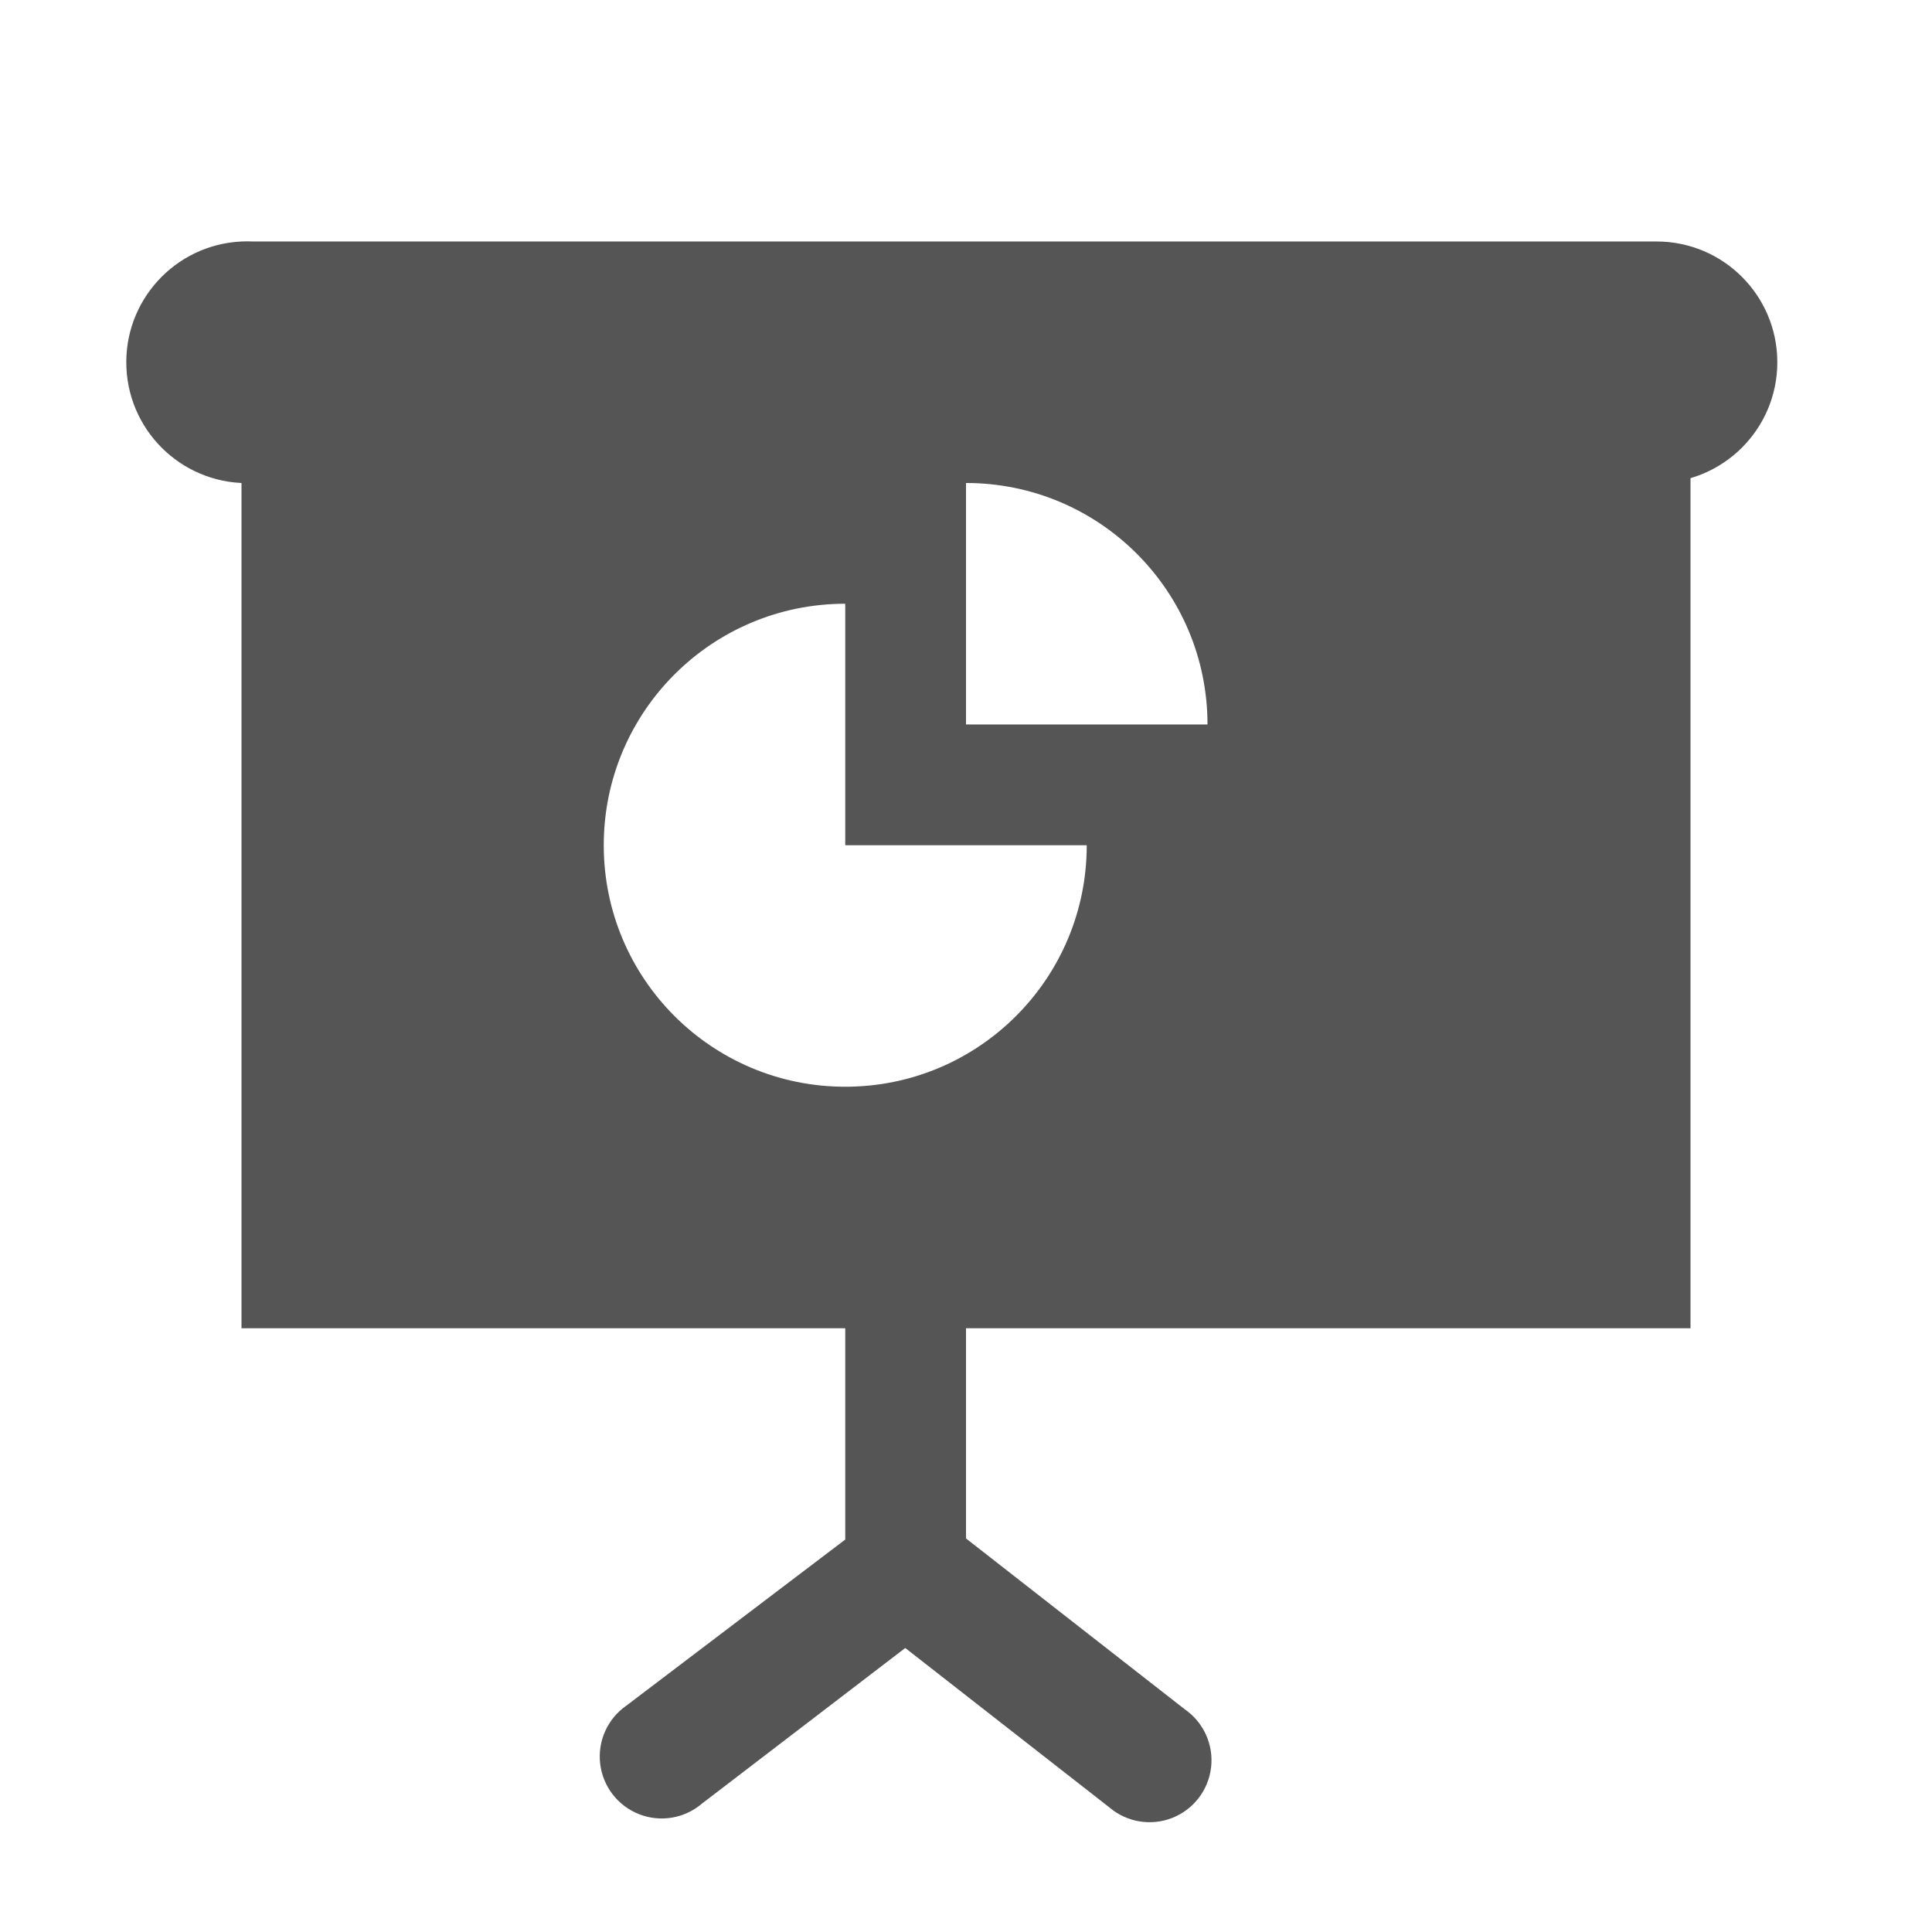
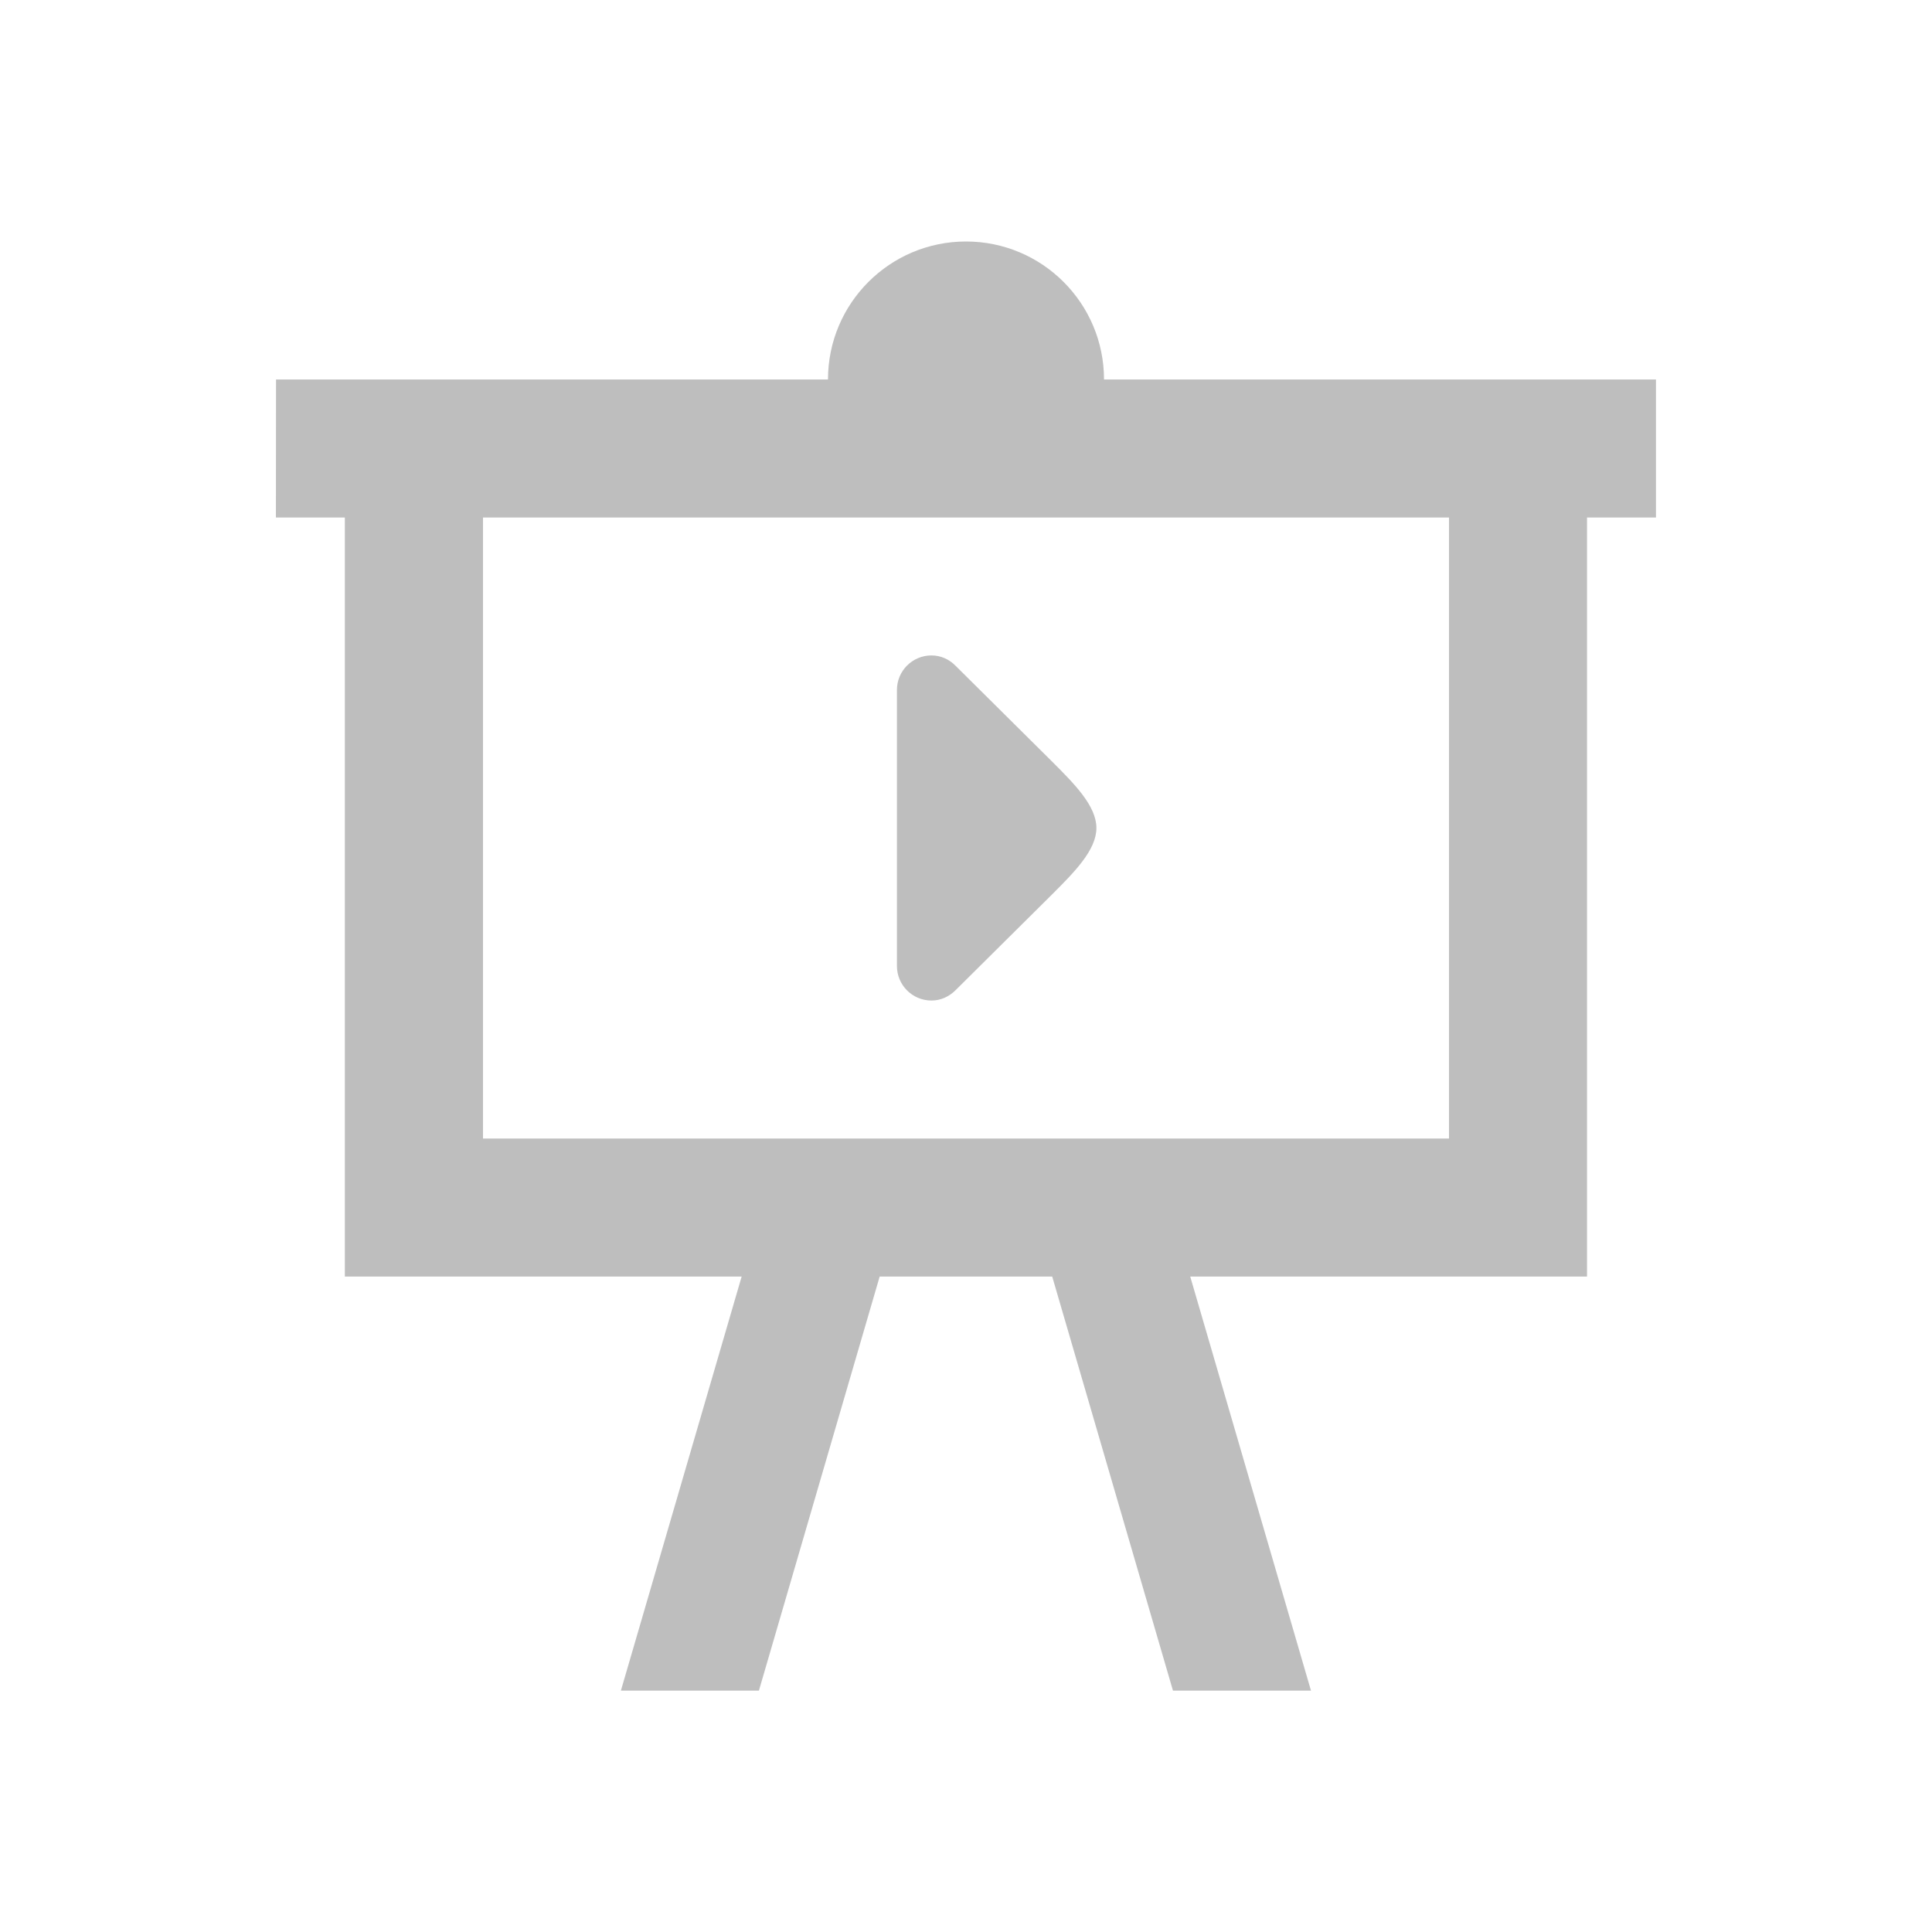
- <svg xmlns="http://www.w3.org/2000/svg" height="16" version="1.1" width="16">
-   <g id="layer14" transform="translate(-521,-321.0001)">
-     <path d="m 523,324 0,8 12,0 0,-8 z m 6,1 c 1.105,0 2,0.895 2,2 l -2,0 z m -1,1 0,2 2,0 c 0,1.105 -0.895,2 -2,2 -1.105,0 -2,-0.895 -2,-2 0,-1.105 0.895,-2 2,-2 z" id="rect35810" fill="#555555" color="#000000" />
-     <path d="m 523,323 a 1.001,1.001 0 1 0 0.094,2 l 11.625,0 a 1,1 0 1 0 0,-2 l -11.625,0 A 1,1 0 0 0 523,323 z" id="path35812" color="#000000" stroke-width="2" fill="#555555" />
-     <path d="M 528.406,331.5 A 0.5,0.5 0 0 0 528,332 l 0,1.75 -1.812,1.375 a 0.513,0.513 0 1 0 0.625,0.812 l 2,-1.531 L 529,334.25 l 0,-0.25 0,-2 a 0.5,0.5 0 0 0 -0.594,-0.5 z" id="path35814" color="#000000" fill="#555555" />
-     <path d="m 528.375,333.5 a 0.5,0.5 0 0 0 -0.188,0.906 l 2,1.562 a 0.513,0.513 0 1 0 0.625,-0.812 l -2,-1.562 A 0.5,0.5 0 0 0 528.375,333.5 z" id="path35816" color="#000000" fill="#555555" />
-   </g>
+ <svg xmlns="http://www.w3.org/2000/svg" enable-background="new" height="16" width="16">
+   <path d="m2.286 3.143h4.571a1.143 1.143 0 0 1 1.143-1.143 1.143 1.143 0 0 1 1.143 1.143h4.571v1.143h-.571v6.286h-3.286l1 3.429h-1.143l-1-3.429h-1.429l-1 3.429h-1.143l1-3.429h-3.286v-6.286h-.571zm1.714 1.143v5.143h8v-5.143zm3.914 3.914c-.051.051-.12.086-.2.086a.286.286 0 0 1 -.286-.286v-2.286a.286.286 0 0 1  .286-.286c.08 0 .149.034.2.086l.8.794c.183.183.366.366.366.549 0 .183-.183.366-.366.549z" fill="#bebebe" stroke-width=".571" />
</svg>
